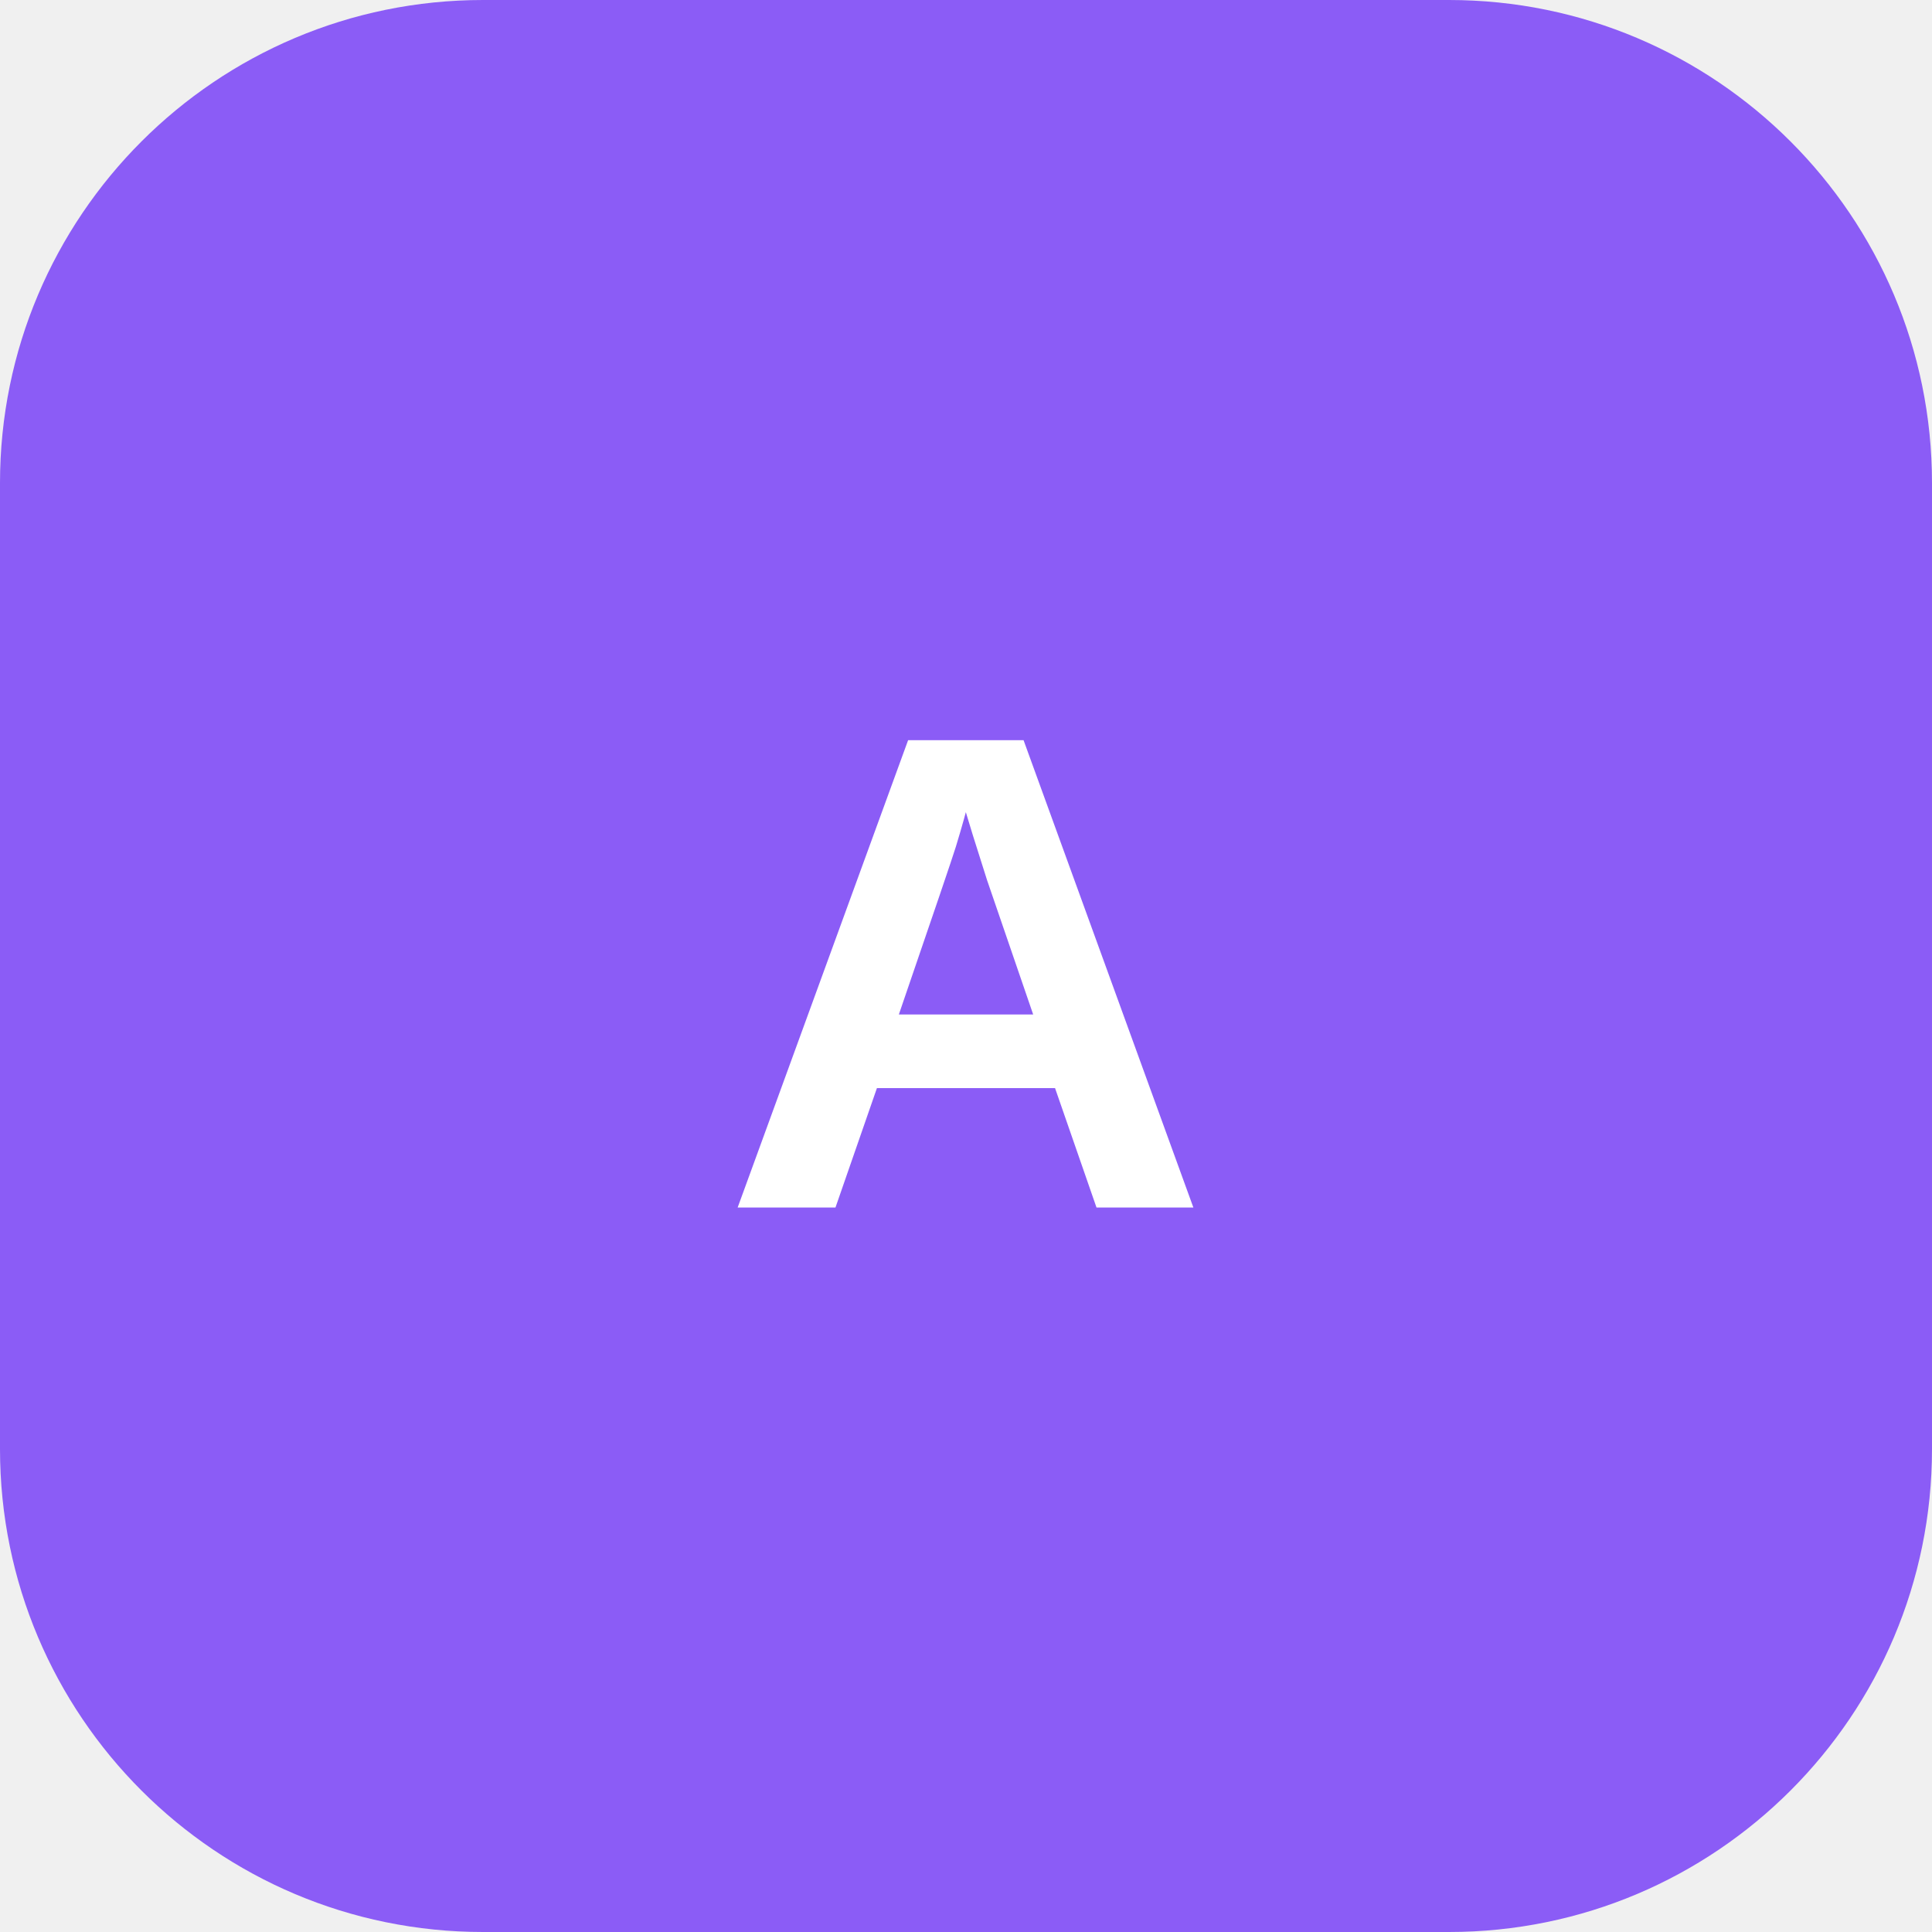
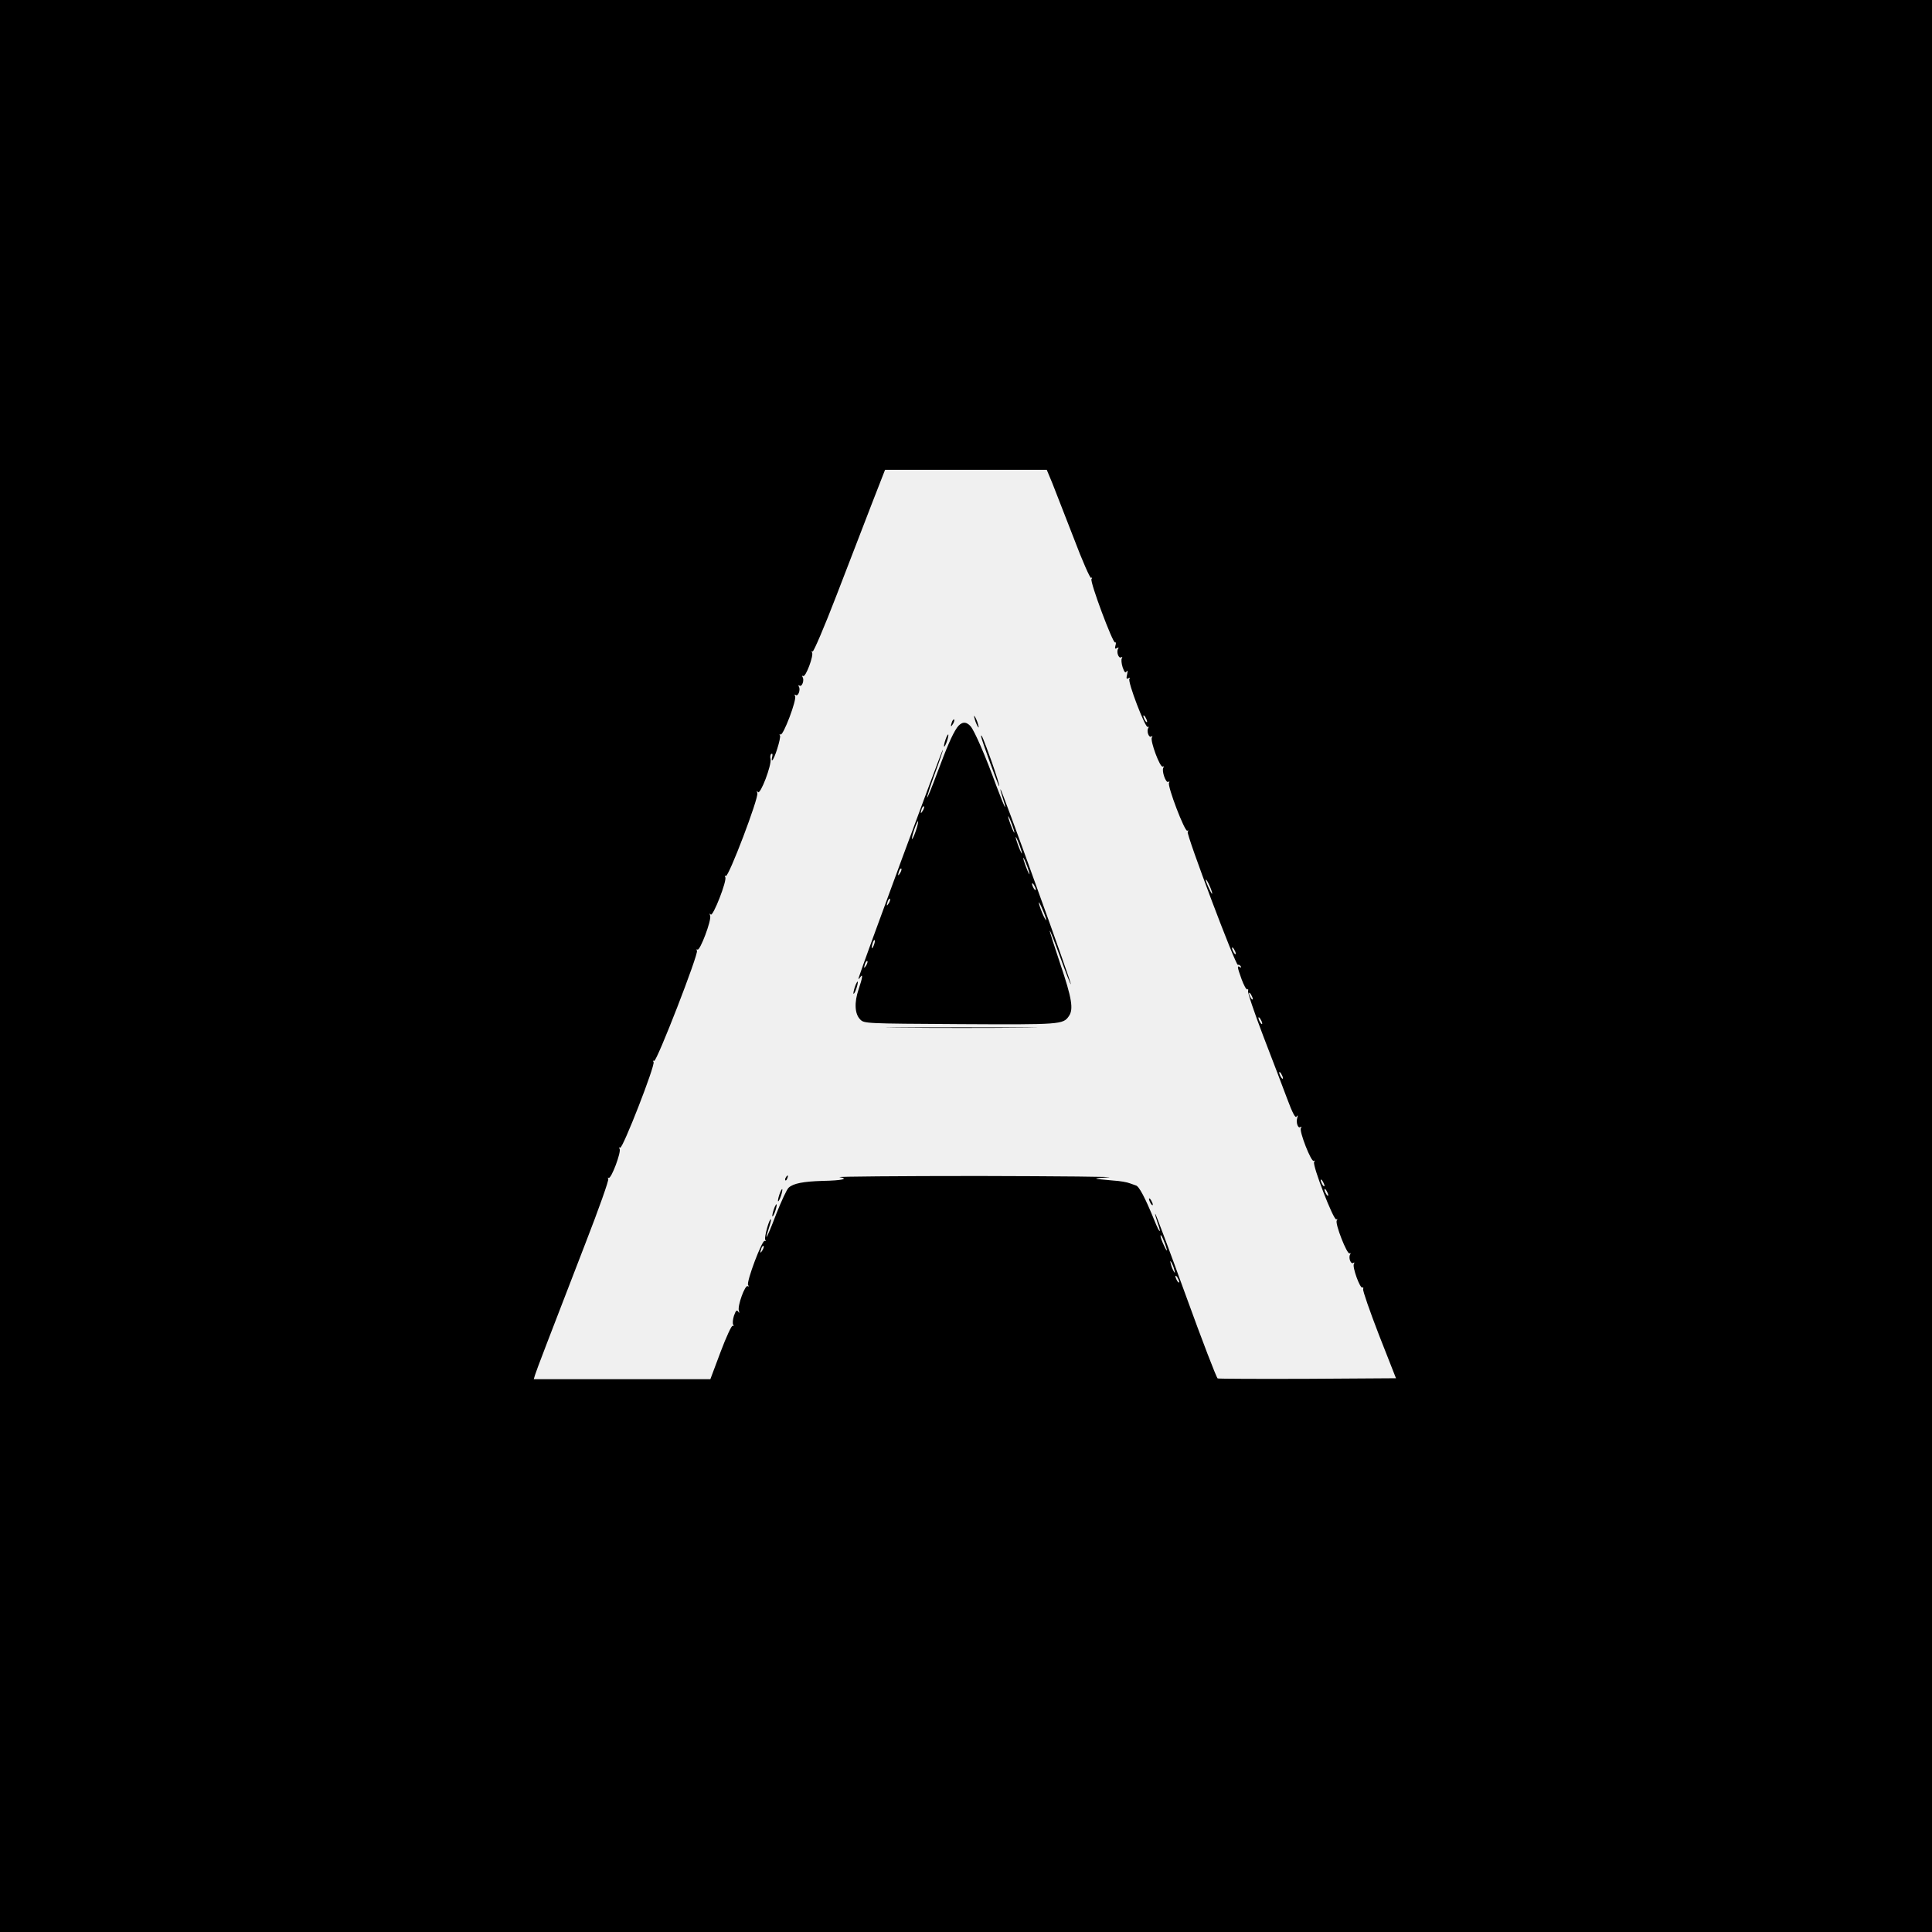
- <svg xmlns="http://www.w3.org/2000/svg" width="512" height="512" viewBox="0 0 512 512" fill="none">
-   <rect width="512" height="512" rx="128" fill="url(#gradient)" />
-   <defs>
-     <linearGradient id="gradient" x1="0" y1="0" x2="512" y2="512">
-       <stop offset="0%" style="stop-color:#8B5CF6;stop-opacity:1" />
-       <stop offset="100%" style="stop-color:#3B82F6;stop-opacity:1" />
-     </linearGradient>
-   </defs>
-   <text x="256" y="320" font-family="Arial, sans-serif" font-size="180" font-weight="bold" fill="white" text-anchor="middle">A</text>
+ <svg xmlns="http://www.w3.org/2000/svg" version="1.0" width="1024pt" height="1024pt" viewBox="0 0 1024 1024" preserveAspectRatio="xMidYMid meet">
+   <g transform="translate(0,1024) scale(0.1,-0.1)" fill="#000000" stroke="none">
+     <path d="M0 5120 l0 -5120 5120 0 5120 0 0 5120 0 5120 -5120 0 -5120 0 0 -5120z m5578 2558 c16 -40 67 -171 113 -290 46 -122 87 -214 92 -211 6 4 7 1 2 -6 -9 -15 114 -343 125 -336 5 3 6 -5 2 -17 -4 -16 -2 -19 8 -13 9 5 11 4 6 -4 -10 -16 3 -53 16 -45 7 4 8 2 4 -5 -4 -6 -2 -28 4 -47 9 -27 15 -33 21 -23 6 9 7 4 3 -15 -5 -22 -4 -27 6 -21 9 5 11 4 6 -3 -10 -16 85 -263 97 -255 6 3 7 1 3 -6 -10 -16 3 -53 16 -45 7 5 8 2 3 -5 -10 -17 44 -163 58 -154 6 3 7 1 3 -6 -10 -16 13 -83 26 -75 7 4 8 2 4 -5 -10 -16 84 -262 97 -254 6 4 7 1 2 -6 -8 -14 255 -712 266 -705 4 2 11 -1 15 -7 4 -8 3 -9 -4 -5 -16 10 -15 2 9 -65 12 -32 25 -56 30 -53 5 3 6 -1 4 -8 -3 -8 33 -115 80 -238 48 -124 105 -274 127 -333 29 -78 44 -105 50 -95 7 9 8 8 4 -6 -8 -25 3 -58 16 -50 7 5 8 2 3 -5 -10 -17 55 -182 68 -174 6 4 7 1 2 -6 -10 -17 104 -313 118 -304 6 4 7 1 2 -6 -10 -17 55 -182 68 -174 6 3 7 1 3 -6 -10 -16 3 -53 16 -45 7 5 8 2 4 -5 -10 -15 33 -133 45 -125 5 3 6 -1 4 -9 -3 -7 35 -116 84 -243 l90 -229 -467 -3 c-257 -1 -472 0 -478 2 -6 2 -82 200 -169 440 -87 240 -160 434 -162 433 -2 -2 4 -23 12 -47 23 -64 12 -59 -15 8 -50 123 -83 186 -100 189 -3 1 -17 6 -31 11 -14 6 -54 13 -90 15 -114 10 -115 11 -24 17 50 3 -259 6 -685 7 -426 0 -759 -3 -740 -6 51 -9 14 -18 -91 -20 -100 -3 -154 -13 -179 -36 -10 -9 -39 -72 -66 -140 -26 -69 -49 -123 -51 -121 -2 1 4 22 12 46 8 24 13 45 11 47 -8 8 -37 -97 -30 -108 4 -7 3 -9 -3 -6 -13 8 -98 -217 -88 -234 5 -7 4 -10 -2 -6 -14 9 -55 -105 -47 -129 4 -14 3 -16 -4 -5 -7 10 -12 5 -22 -23 -6 -19 -8 -41 -4 -47 4 -7 3 -9 -3 -6 -5 3 -34 -59 -64 -139 l-54 -144 -468 0 -468 0 7 23 c7 24 73 195 268 700 70 180 124 332 120 339 -4 6 -3 8 2 5 13 -8 68 138 58 154 -4 7 -3 10 3 6 13 -8 187 438 177 454 -4 7 -3 9 3 6 13 -8 237 569 227 584 -4 7 -3 9 3 6 13 -8 75 156 67 179 -4 12 -3 15 3 7 11 -15 88 181 77 198 -4 7 -3 9 3 6 14 -9 175 414 167 439 -4 13 -3 15 3 6 13 -17 74 145 67 175 -3 11 -1 24 4 27 6 4 8 -2 5 -14 -3 -11 -3 -20 -1 -20 11 0 49 121 42 132 -4 6 -3 8 3 5 14 -9 88 187 77 204 -4 7 -3 10 4 5 13 -8 26 29 16 45 -4 7 -3 9 4 5 13 -8 26 29 16 45 -4 7 -3 9 3 6 13 -8 57 109 47 125 -4 6 -3 8 3 5 5 -3 61 127 128 301 65 169 149 387 187 485 l69 177 429 0 428 0 30 -72z m502 -1263 c0 -5 -5 -3 -10 5 -5 8 -10 20 -10 25 0 6 5 3 10 -5 5 -8 10 -19 10 -25z m344 -905 c3 -14 -3 -7 -13 15 -11 22 -20 45 -20 50 0 15 26 -37 33 -65z m126 -325 c0 -5 -5 -3 -10 5 -5 8 -10 20 -10 25 0 6 5 3 10 -5 5 -8 10 -19 10 -25z m90 -240 c0 -5 -5 -3 -10 5 -5 8 -10 20 -10 25 0 6 5 3 10 -5 5 -8 10 -19 10 -25z m50 -130 c0 -5 -5 -3 -10 5 -5 8 -10 20 -10 25 0 6 5 3 10 -5 5 -8 10 -19 10 -25z m110 -290 c0 -5 -5 -3 -10 5 -5 8 -10 20 -10 25 0 6 5 3 10 -5 5 -8 10 -19 10 -25z m220 -570 c0 -5 -5 -3 -10 5 -5 8 -10 20 -10 25 0 6 5 3 10 -5 5 -8 10 -19 10 -25z m20 -50 c0 -5 -5 -3 -10 5 -5 8 -10 20 -10 25 0 6 5 3 10 -5 5 -8 10 -19 10 -25z m-856 -286 c3 -13 -3 -6 -13 16 -11 22 -20 47 -20 55 0 17 23 -34 33 -71z m-2143 -6 c-12 -20 -14 -14 -5 12 4 9 9 14 11 11 3 -2 0 -13 -6 -23z m2183 -103 c5 -17 4 -20 -2 -10 -5 8 -13 26 -16 40 -5 17 -4 20 2 10 5 -8 13 -26 16 -40z m26 -65 c0 -5 -5 -3 -10 5 -5 8 -10 20 -10 25 0 6 5 3 10 -5 5 -8 10 -19 10 -25z" />
+     <path d="M5166 6430 c3 -14 11 -32 16 -40 6 -10 7 -7 2 10 -3 14 -11 32 -16 40 -6 10 -7 7 -2 -10z" />
+     <path d="M5046 6415 c-9 -26 -7 -32 5 -12 6 10 9 21 6 23 -2 3 -7 -2 -11 -11z" />
+     <path d="M5072 6383 c-26 -39 -52 -99 -107 -246 -26 -70 -49 -126 -51 -124 -2 2 16 59 41 127 25 67 44 124 42 126 -3 4 -432 -1159 -445 -1206 -3 -13 -3 -13 7 0 16 23 13 -1 -8 -63 -24 -70 -21 -131 8 -160 21 -22 24 -22 529 -25 532 -3 547 -2 577 42 26 36 16 96 -45 276 -32 96 -58 176 -56 177 2 2 27 -62 56 -142 29 -80 54 -144 56 -142 2 2 -80 236 -183 520 -102 285 -188 515 -190 514 -2 -2 4 -23 12 -47 8 -24 14 -45 12 -47 -2 -2 -23 50 -47 114 -57 157 -115 290 -136 314 -24 27 -49 24 -72 -8z m-181 -440 c-12 -20 -14 -14 -5 12 4 9 9 14 11 11 3 -2 0 -13 -6 -23z m483 -103 c5 -20 3 -19 -8 5 -7 17 -16 41 -20 55 -5 20 -3 19 8 -5 7 -16 16 -41 20 -55z m-520 -4 c-9 -26 -18 -45 -20 -43 -2 2 3 25 12 51 9 26 18 45 20 43 2 -2 -3 -25 -12 -51z m560 -106 c5 -20 3 -19 -8 5 -7 17 -16 41 -20 55 -5 20 -3 19 8 -5 7 -16 16 -41 20 -55z m40 -110 c5 -20 3 -19 -8 5 -7 17 -16 41 -20 55 -5 20 -3 19 8 -5 7 -16 16 -41 20 -55z m-683 -7 c-12 -20 -14 -14 -5 12 4 9 9 14 11 11 3 -2 0 -13 -6 -23z m719 -88 c0 -5 -5 -3 -10 5 -5 8 -10 20 -10 25 0 6 5 3 10 -5 5 -8 10 -19 10 -25z m-779 -72 c-12 -20 -14 -14 -5 12 4 9 9 14 11 11 3 -2 0 -13 -6 -23z m833 -83 c3 -14 -2 -7 -13 15 -10 22 -21 51 -24 65 -4 14 2 7 12 -15 10 -22 22 -51 25 -65z m-913 -141 c-5 -13 -10 -19 -10 -12 -1 15 10 45 15 40 3 -2 0 -15 -5 -28z m-40 -106 c-12 -20 -14 -14 -5 12 4 9 9 14 11 11 3 -2 0 -13 -6 -23z" />
+     <path d="M5011 6319 c-6 -18 -9 -34 -7 -36 2 -2 9 10 15 28 6 18 9 34 7 36 -2 2 -9 -10 -15 -28z" />
+     <path d="M5200 6338 c0 -14 93 -268 96 -265 3 2 -16 62 -41 133 -42 117 -55 148 -55 132z" />
+     <path d="M4531 5009 c-6 -18 -9 -34 -7 -36 2 -2 9 10 15 28 6 18 9 34 7 36 -2 2 -9 -10 -15 -28z" />
+     <path d="M4773 4793 c181 -2 473 -2 650 0 177 1 30 2 -328 2 -357 0 -502 -1 -322 -2z" />
+     <path d="M4165 3999 c-4 -6 -5 -12 -2 -15 2 -3 7 2 10 11 7 17 1 20 -8 4z" />
+     <path d="M4131 3909 c-6 -18 -9 -34 -7 -36 2 -2 9 10 15 28 6 18 9 34 7 36 -2 2 -9 -10 -15 -28z" />
+     <path d="M6090 3885 c0 -5 5 -17 10 -25 5 -8 10 -10 10 -5 0 6 -5 17 -10 25 -5 8 -10 11 -10 5z" />
+     <path d="M4101 3829 c-6 -18 -9 -34 -7 -36 2 -2 9 10 15 28 6 18 9 34 7 36 -2 2 -9 -10 -15 -28z" />
+   </g>
</svg>
